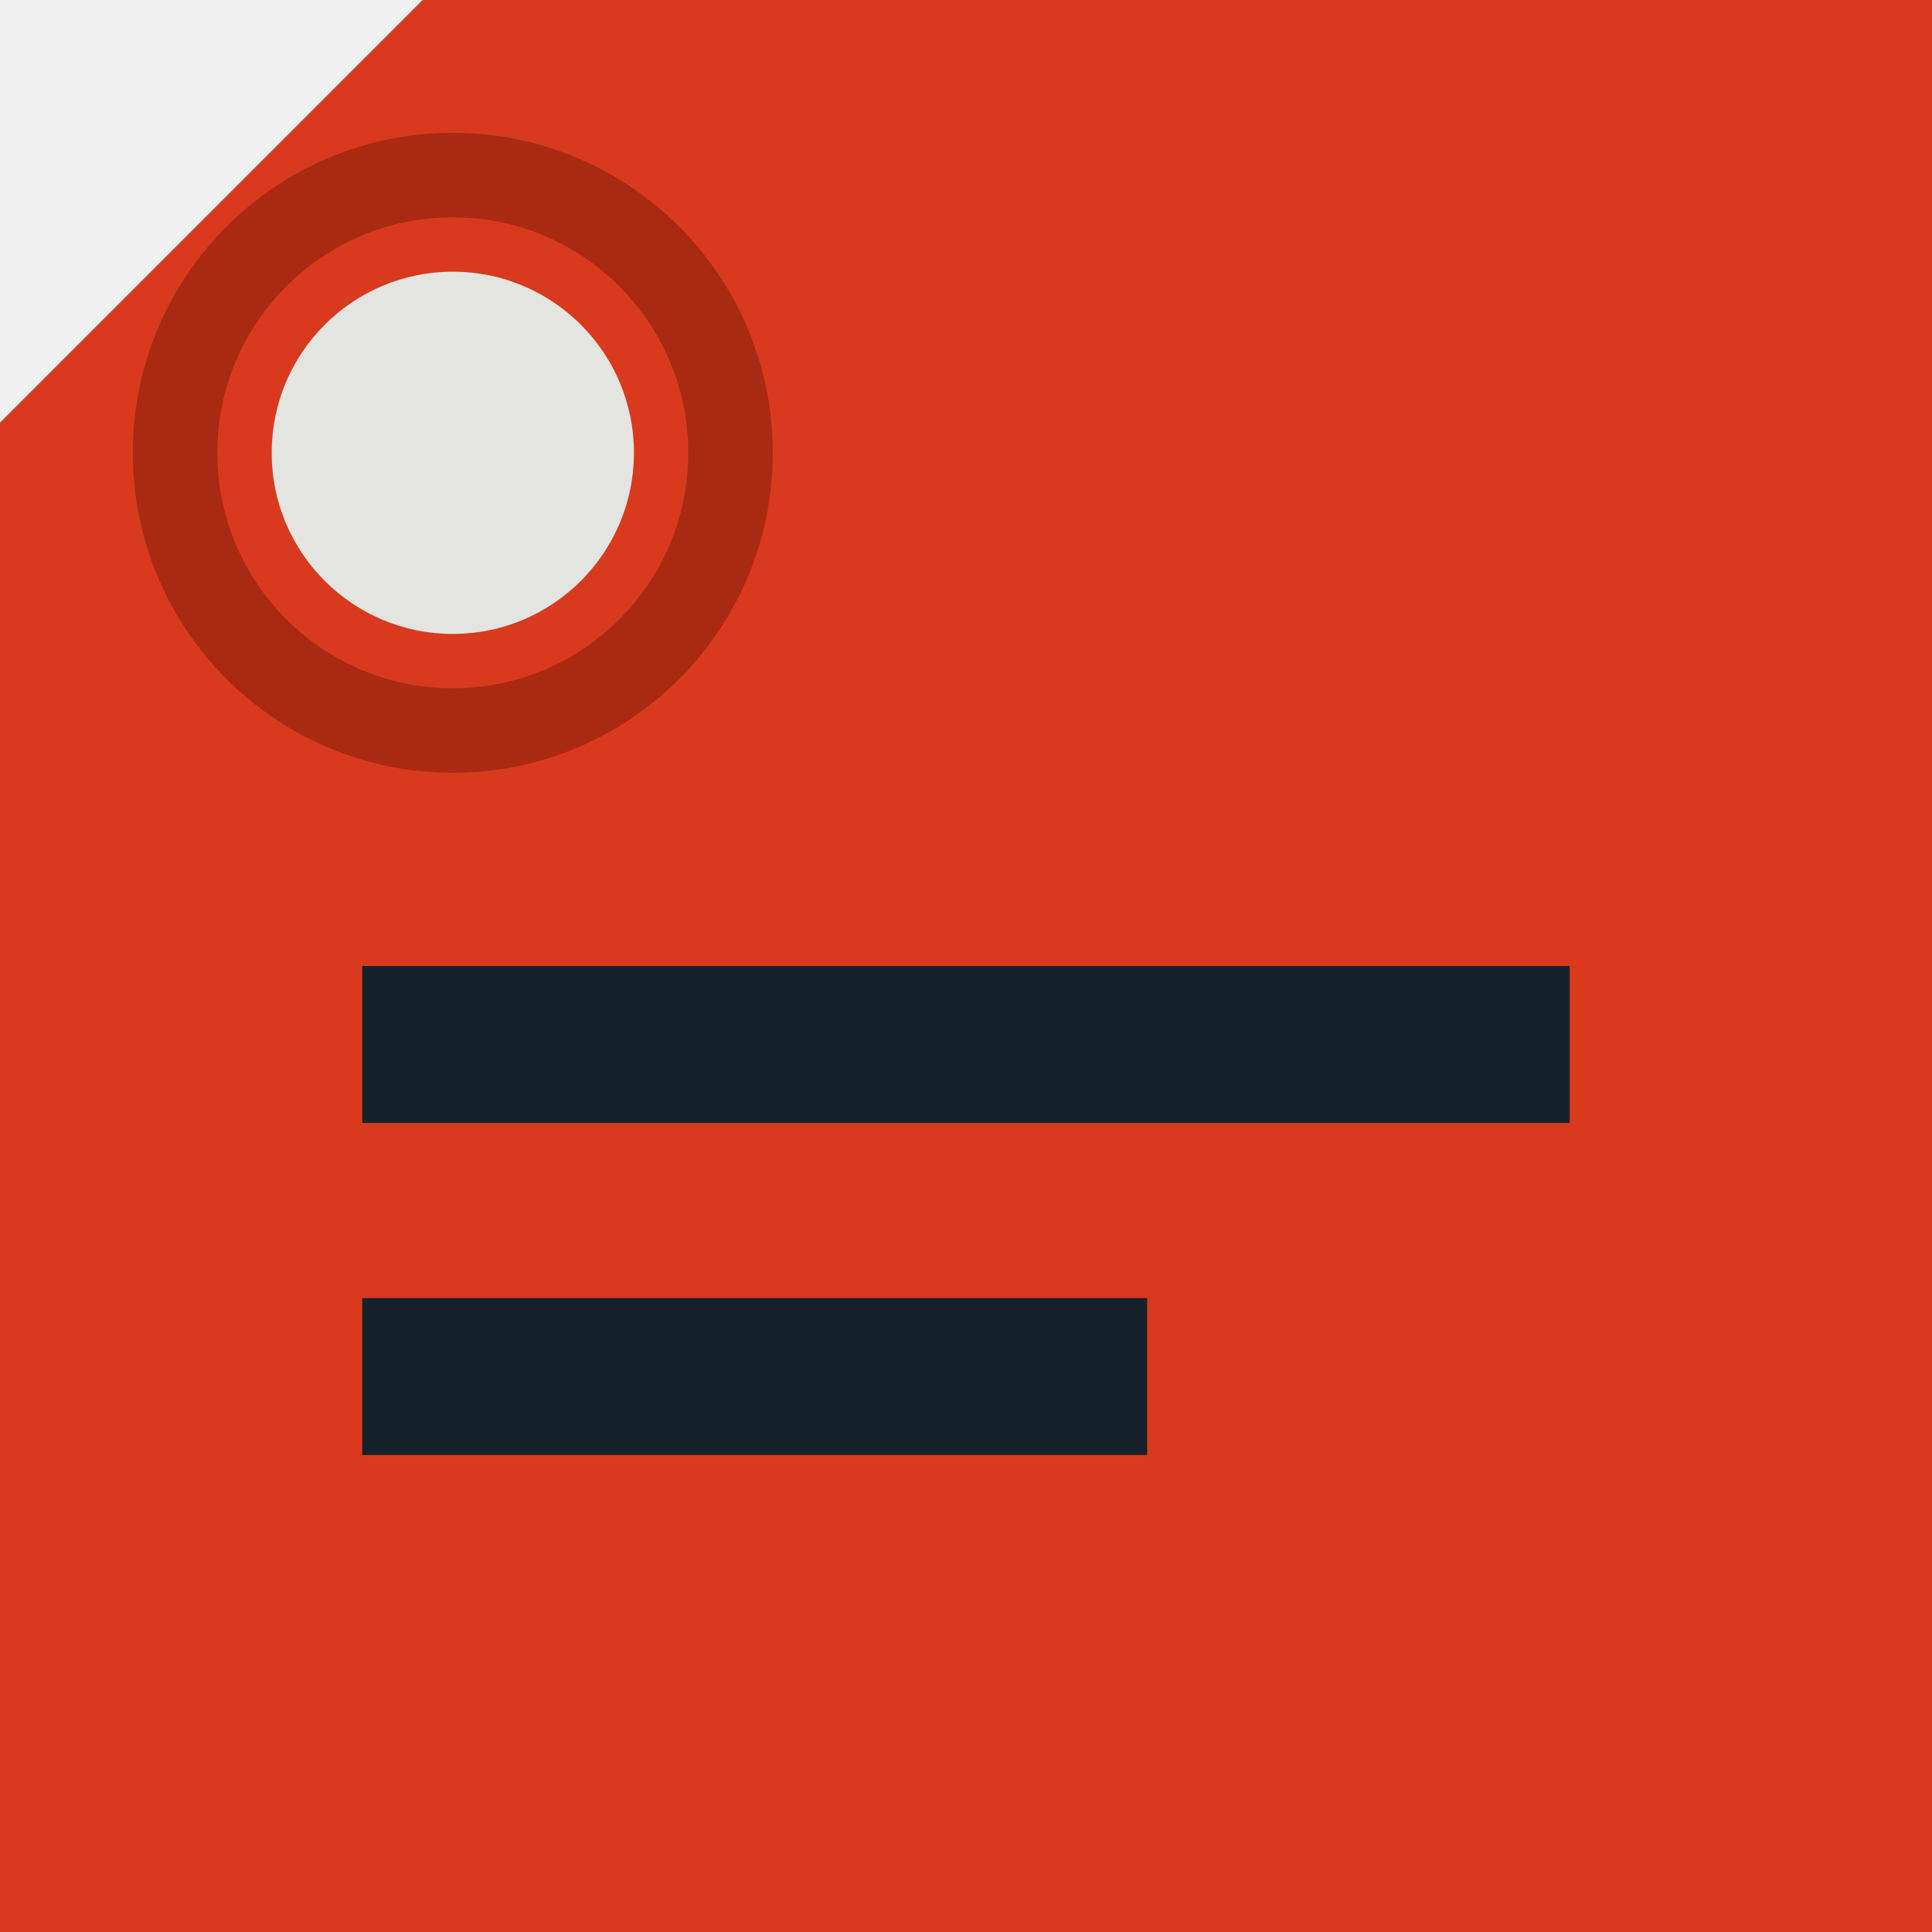
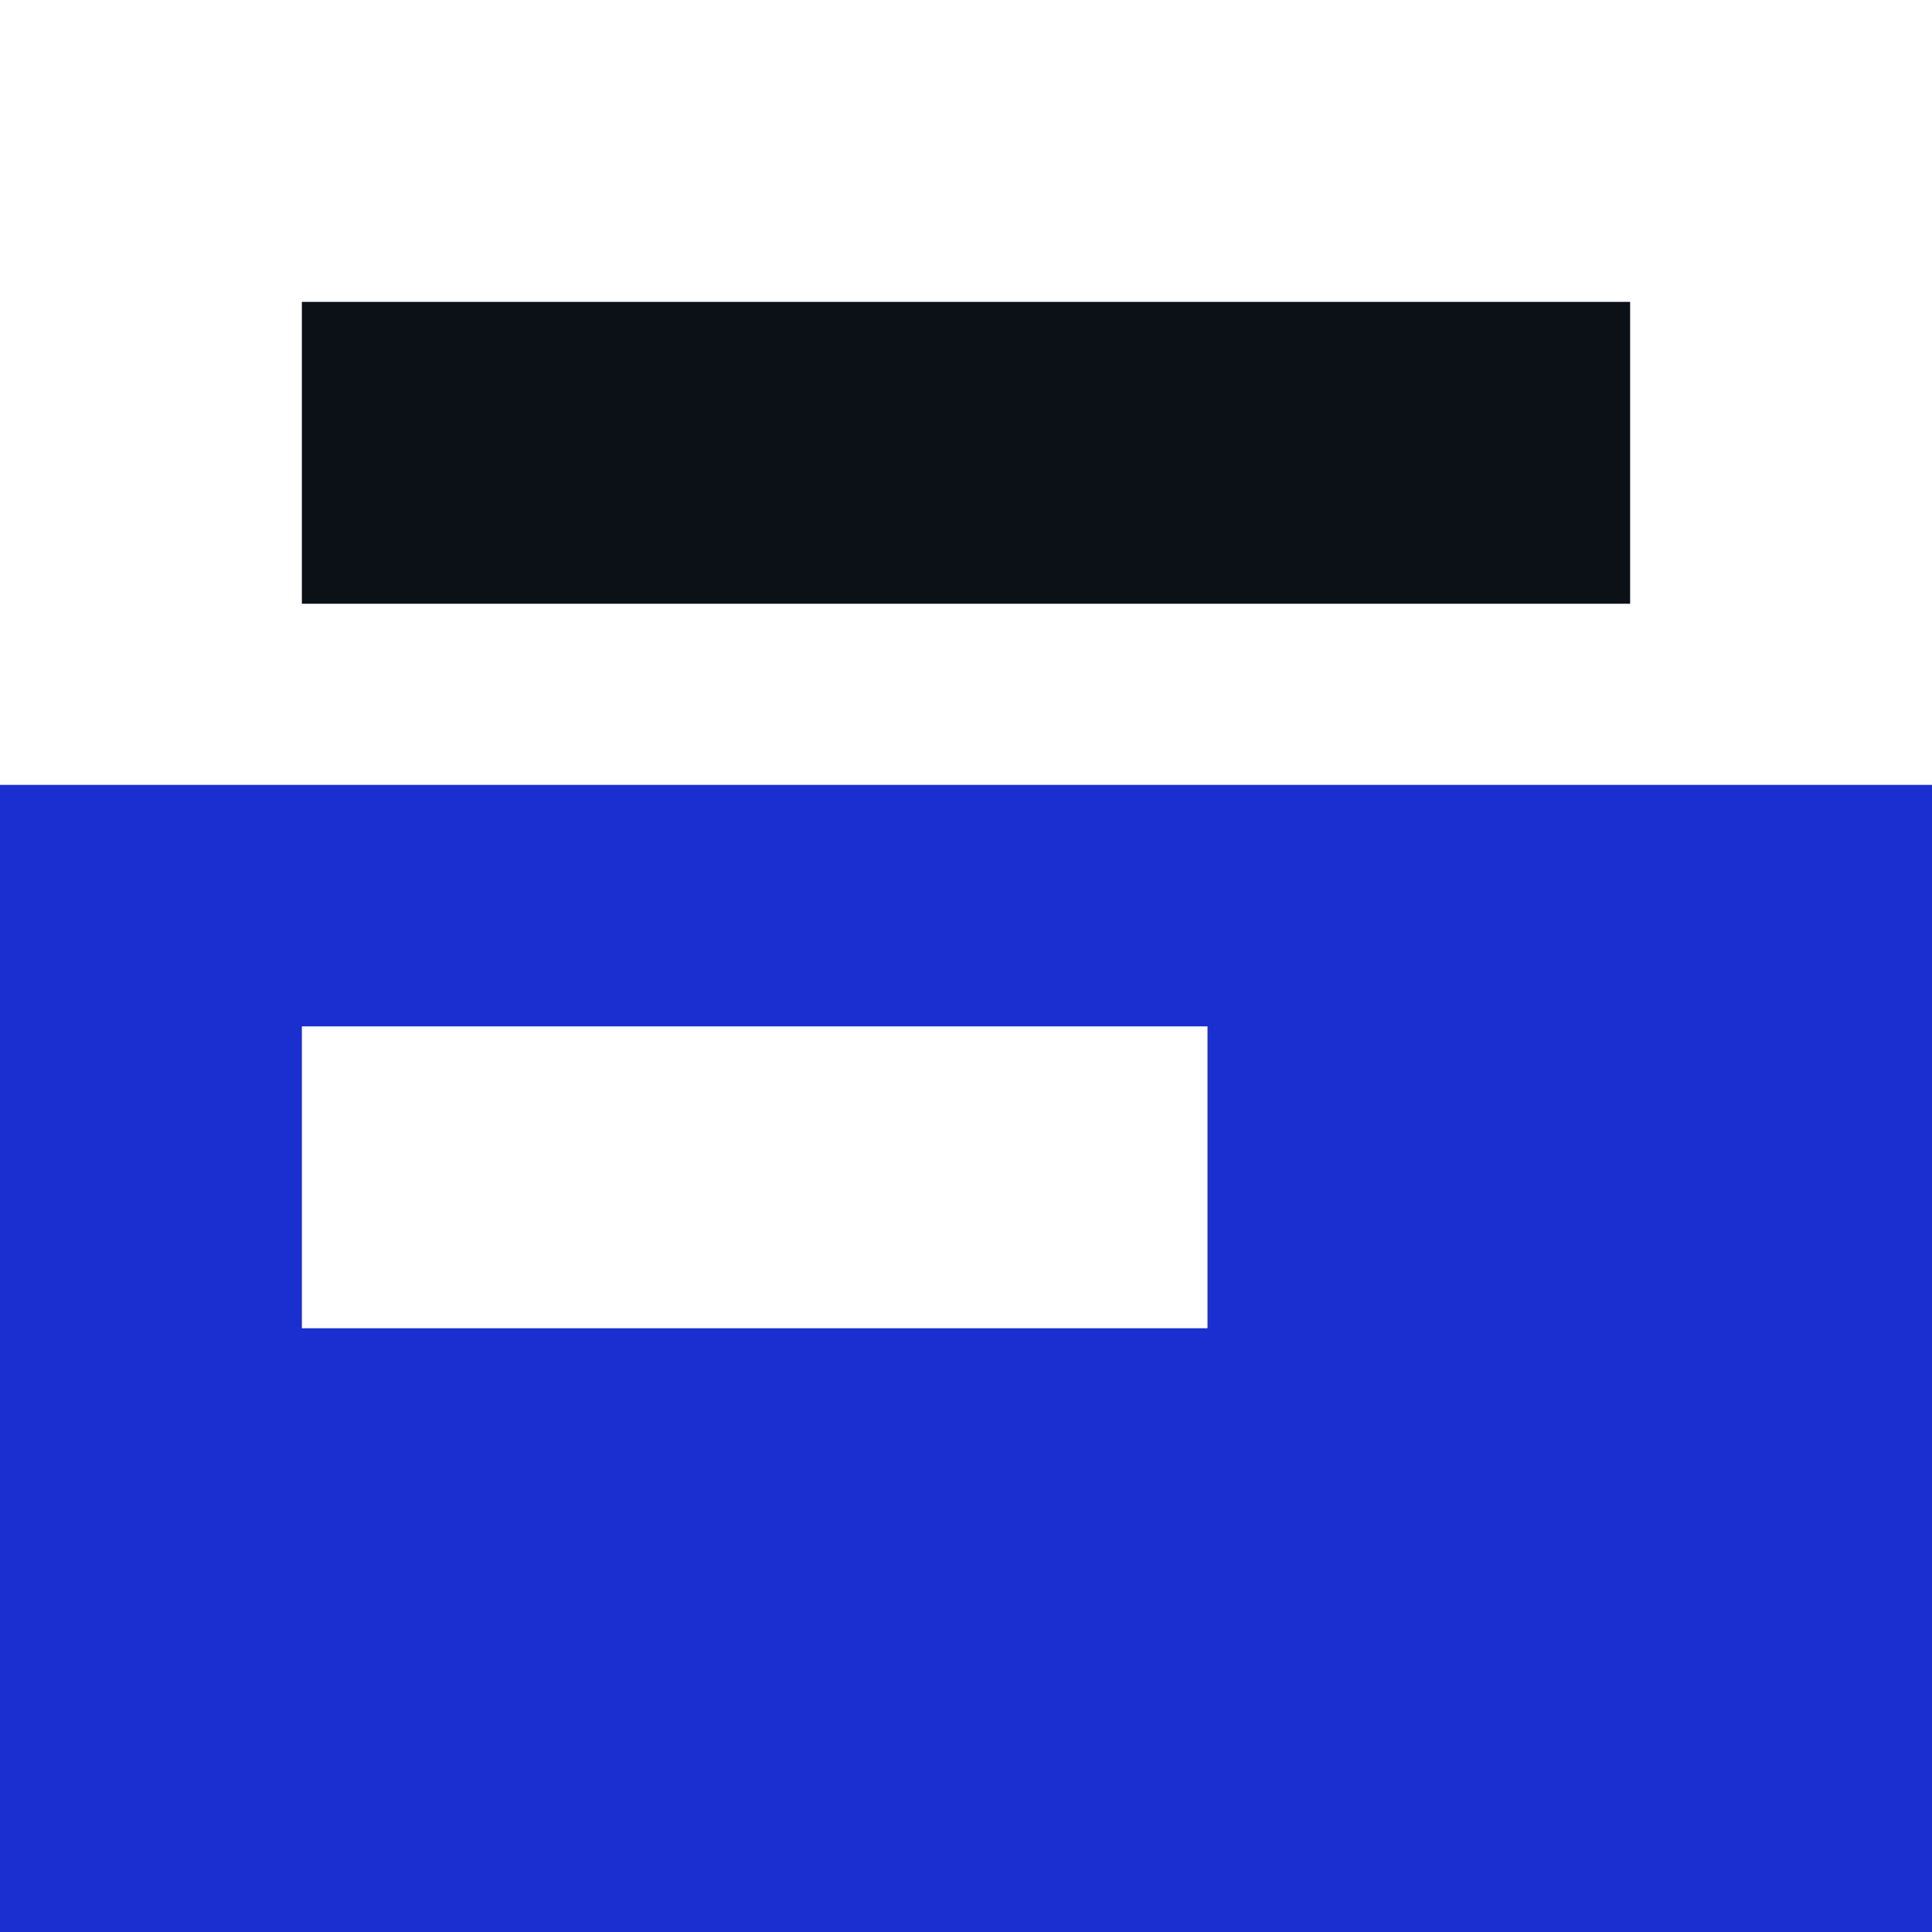
- <svg xmlns="http://www.w3.org/2000/svg" viewBox="0 0 32 32" role="img" aria-label="Inspection tag">
-   <path d="M0 7 L7 0 H32 V32 H0 Z" fill="#D93A1E" />
-   <circle cx="7.5" cy="7.5" r="3" fill="#E4E4E1" />
-   <circle cx="7.5" cy="7.5" r="4.6" fill="none" stroke="#A82A12" stroke-width="1.4" />
-   <rect x="6" y="16" width="20" height="2.6" fill="#16222B" />
-   <rect x="6" y="21.5" width="13" height="2.6" fill="#16222B" />
+ <svg xmlns="http://www.w3.org/2000/svg" viewBox="0 0 32 32" role="img" aria-label="Visanu Mongsaithong">
+   <rect width="32" height="32" fill="#FFFFFF" />
+   <rect y="13" width="32" height="19" fill="#1B2ECF" />
+   <rect x="5" y="5" width="22" height="5" fill="#0C1017" />
+   <rect x="5" y="17" width="15" height="5" fill="#FFFFFF" />
</svg>
